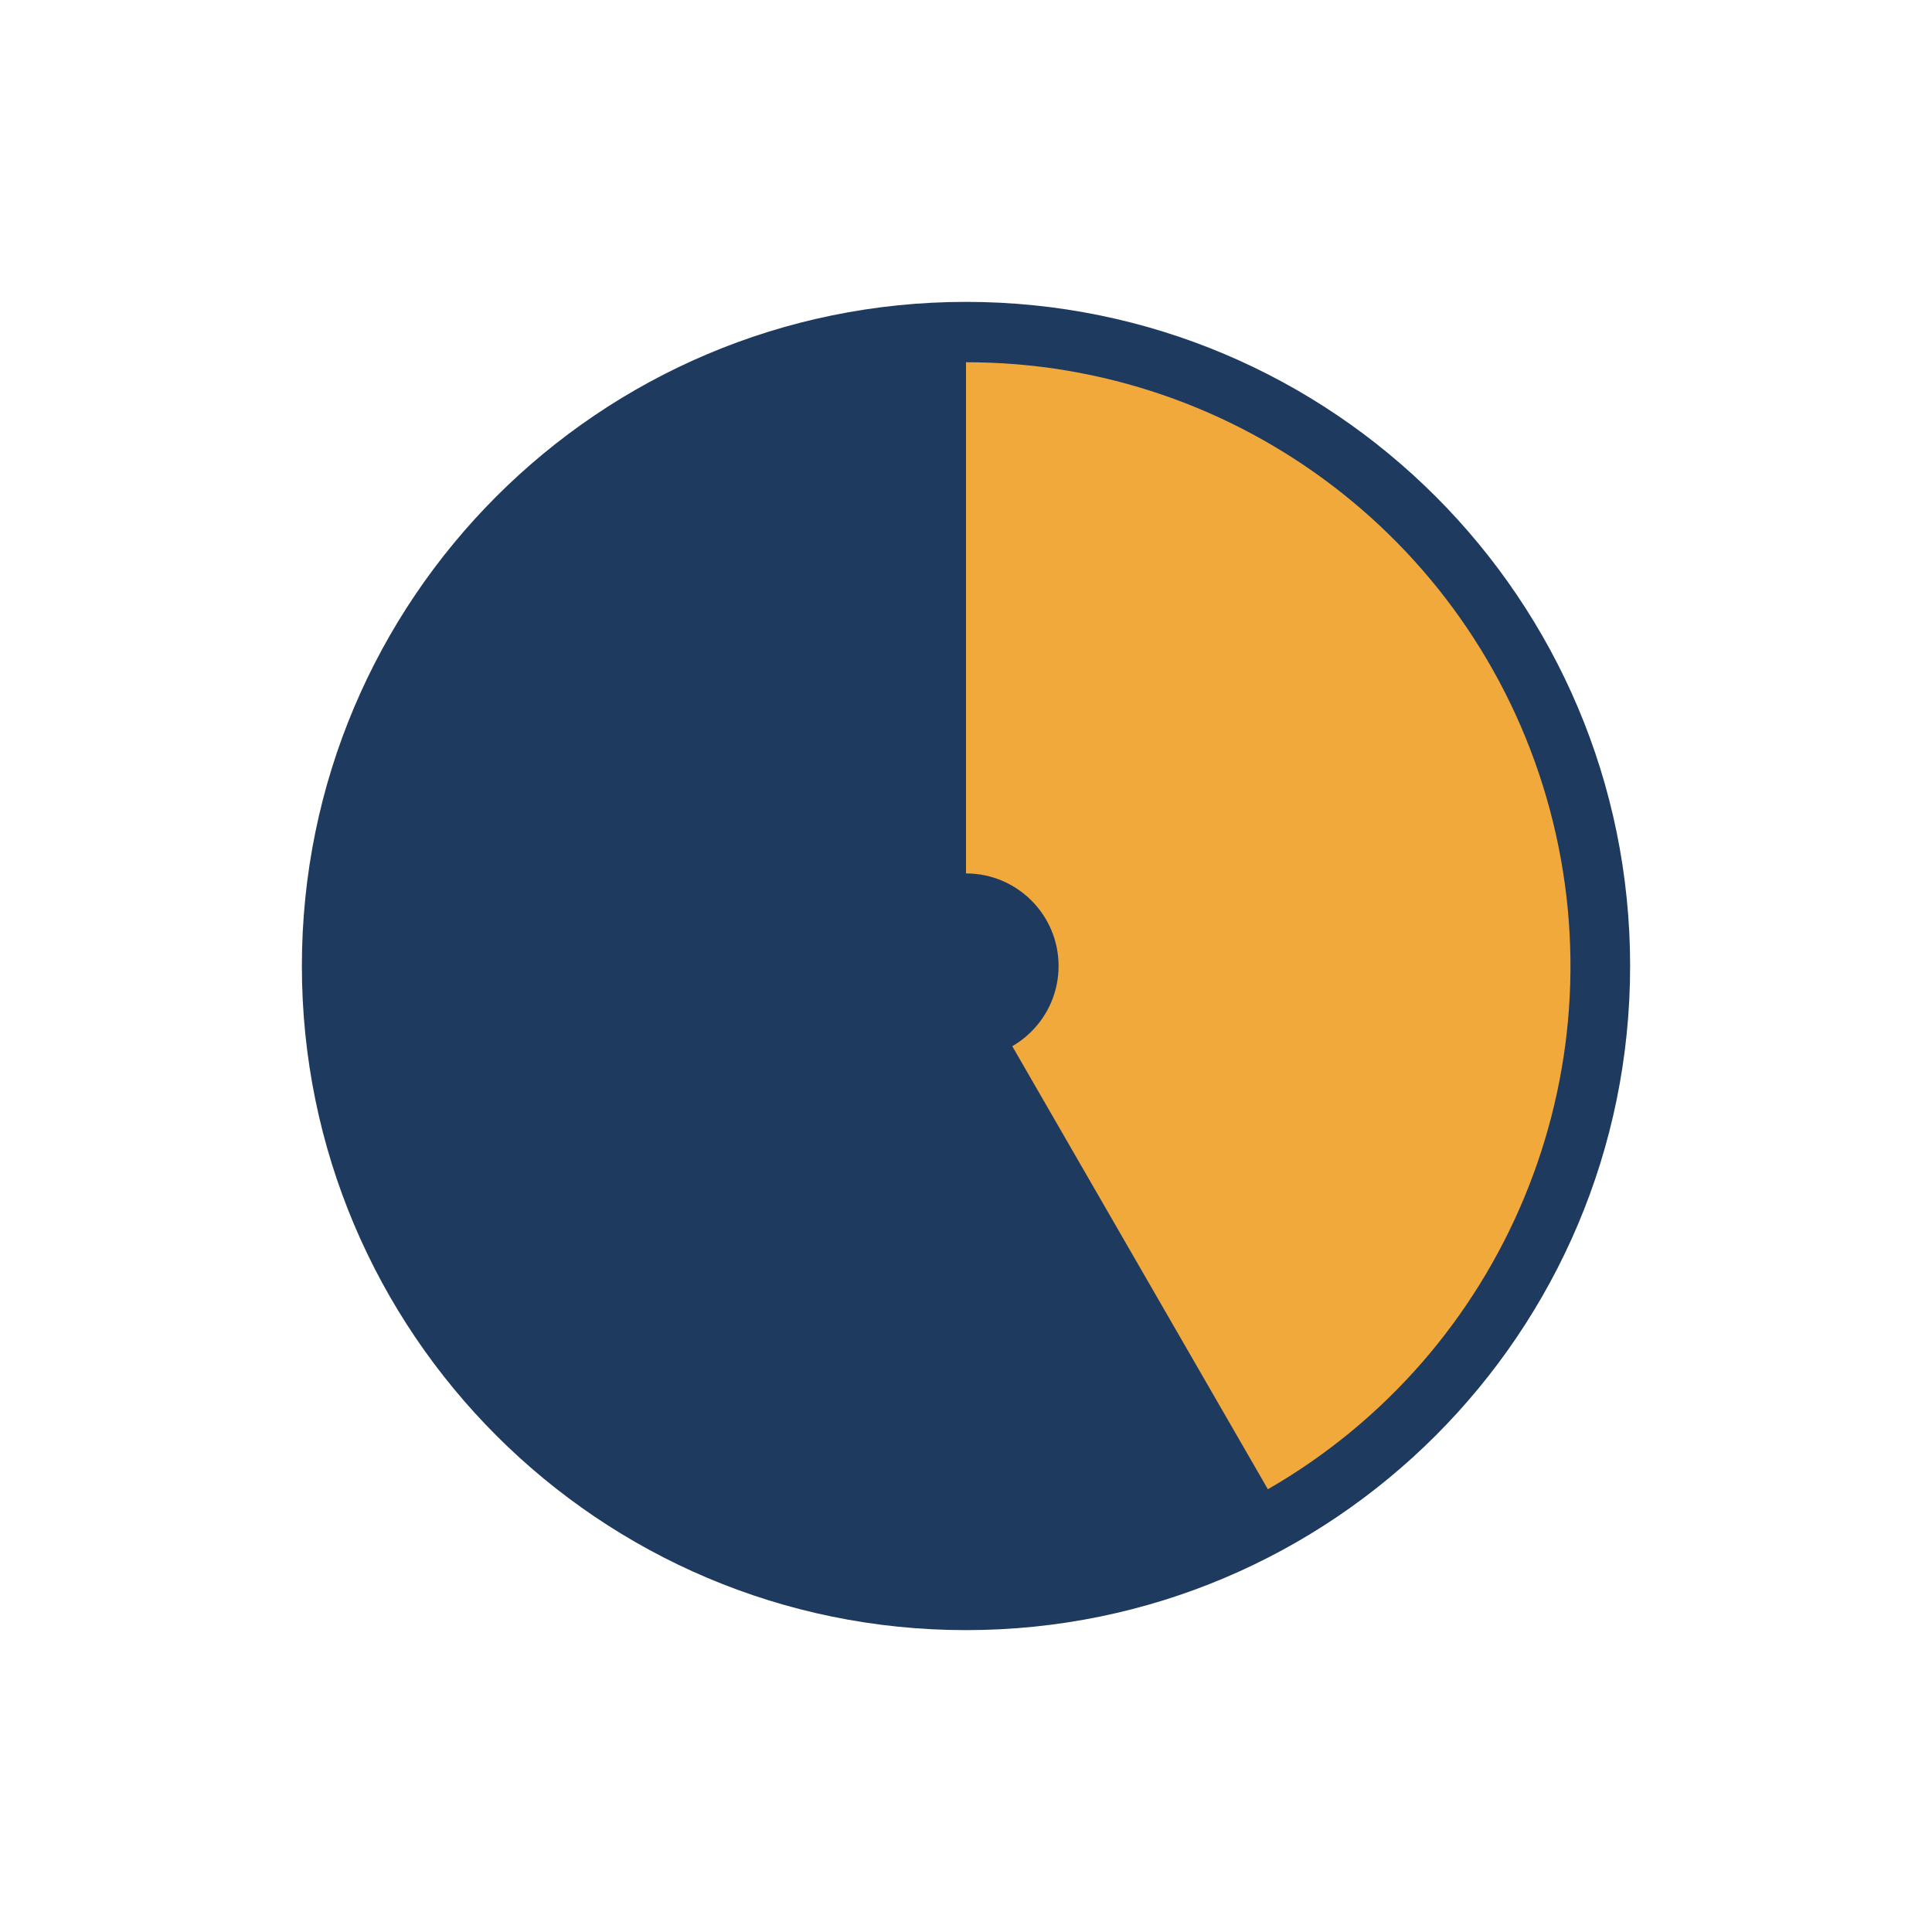
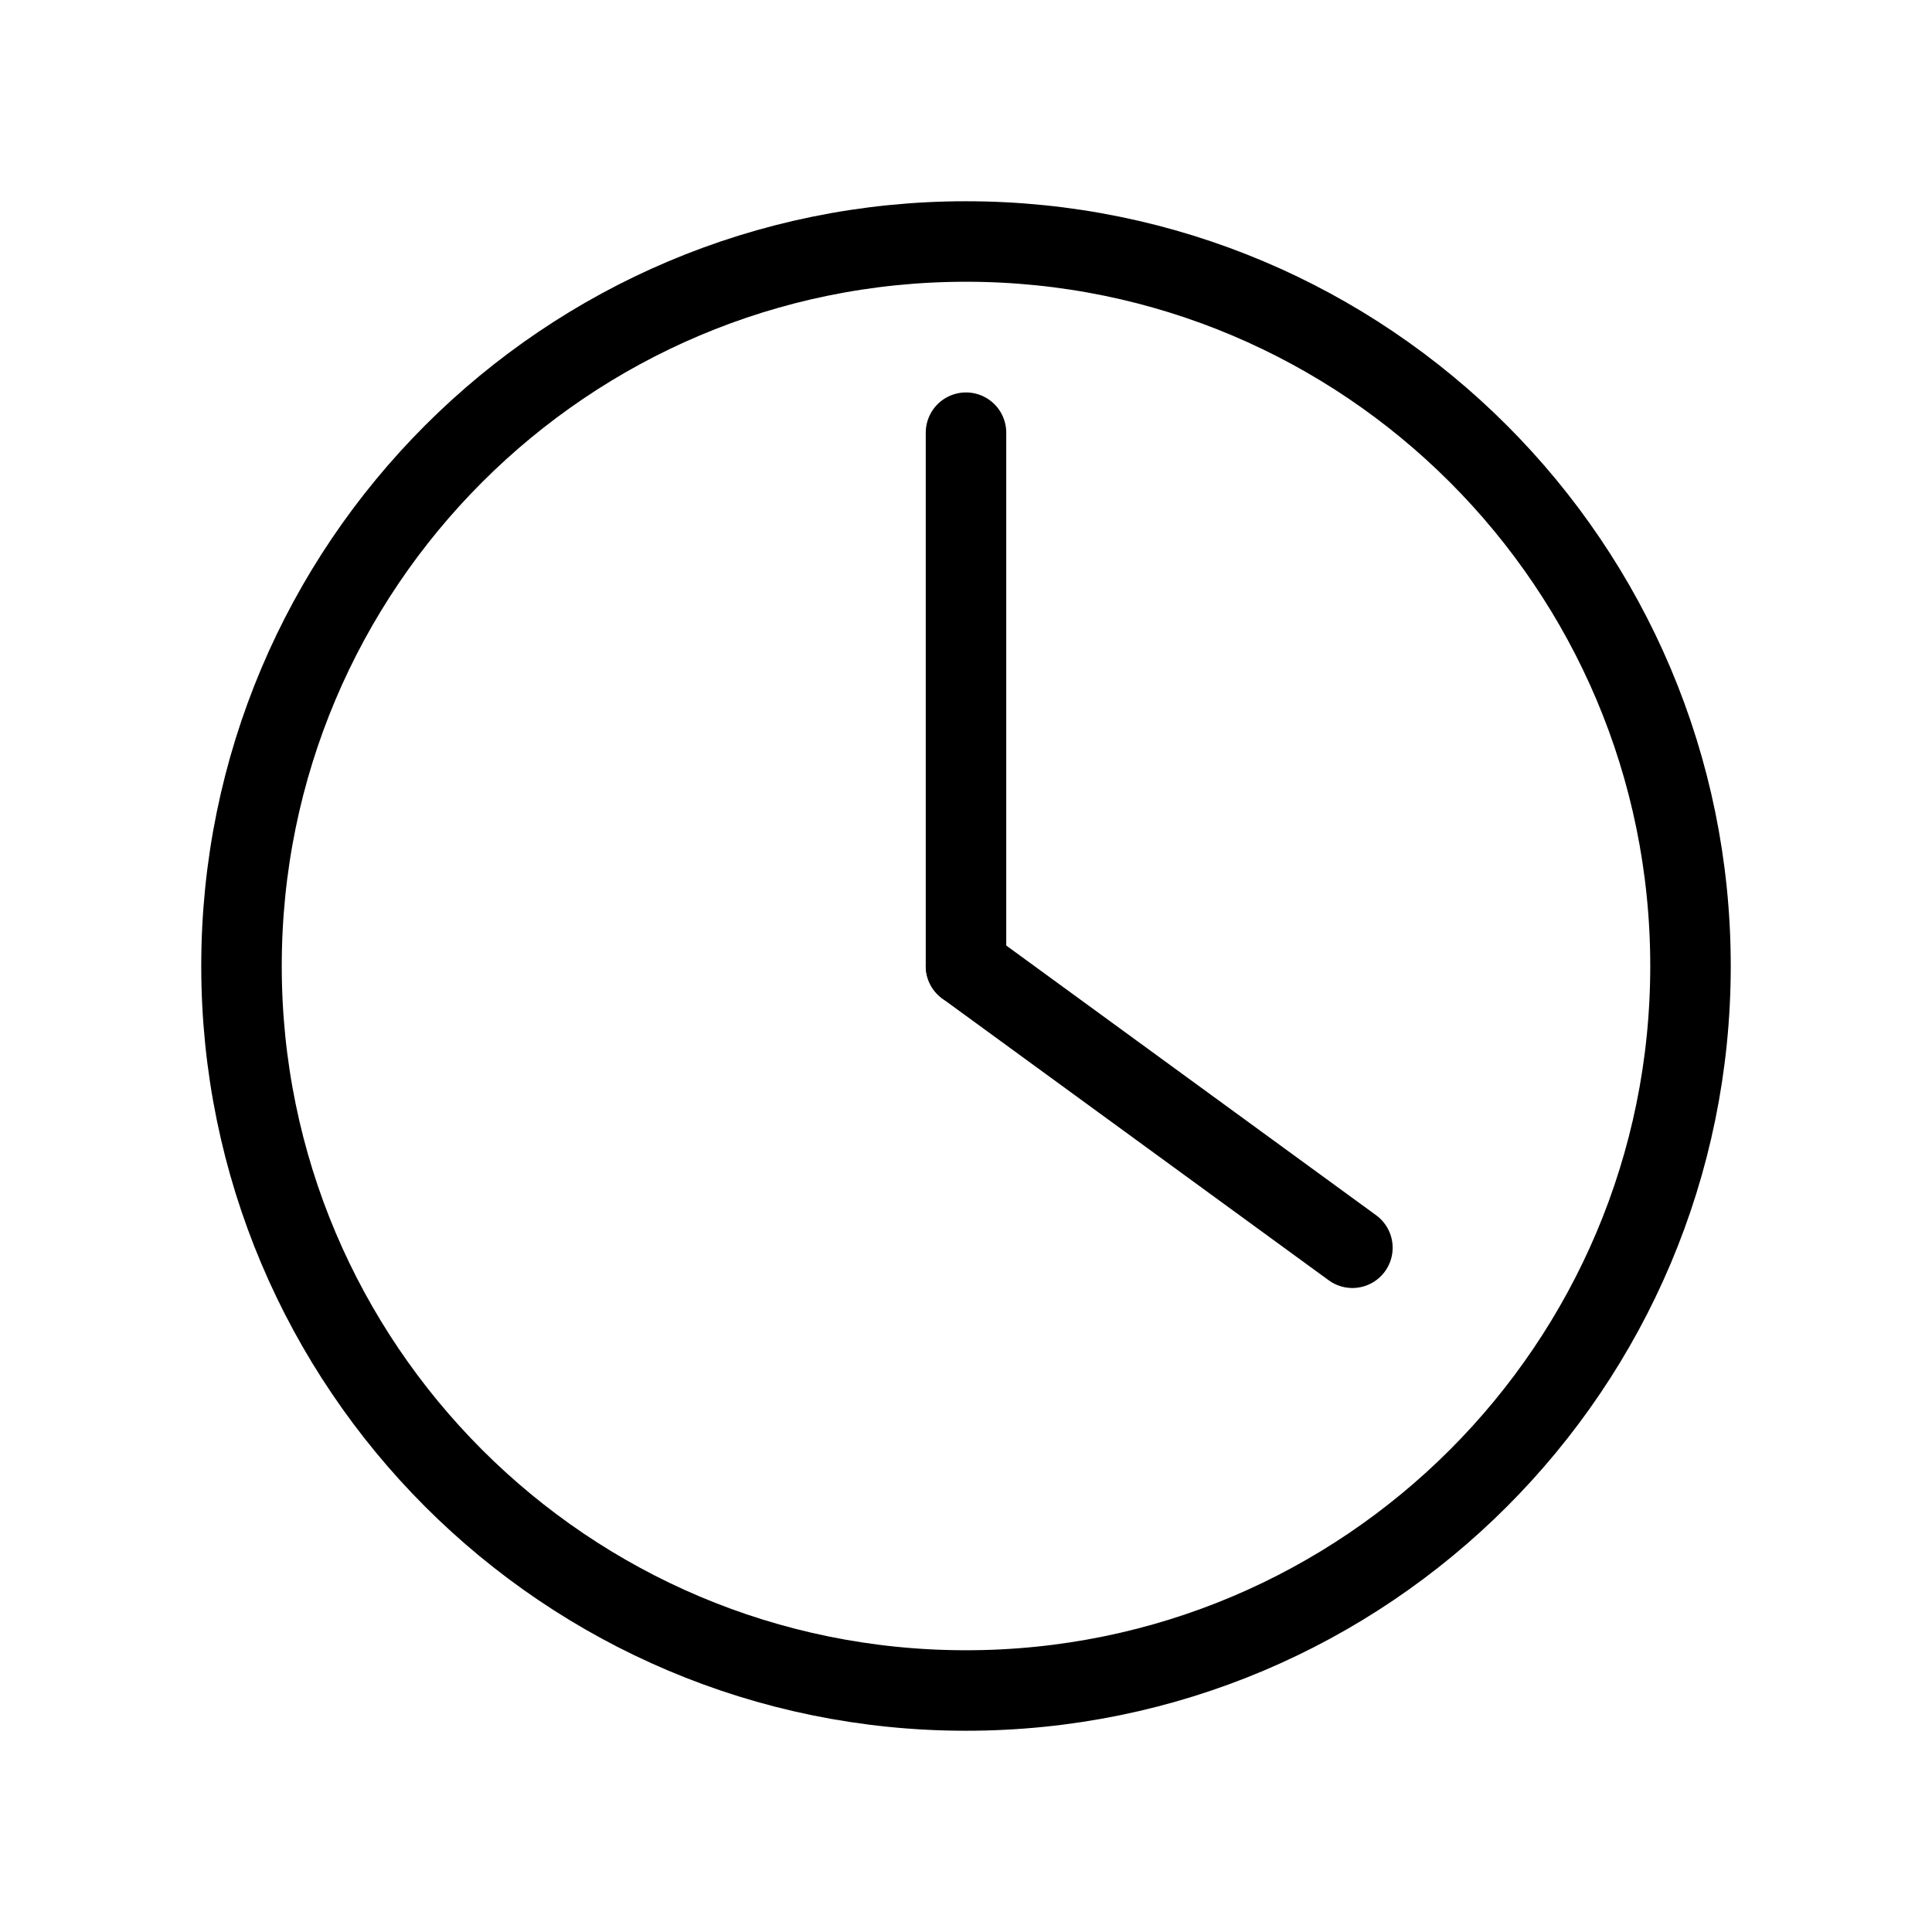
- <svg xmlns="http://www.w3.org/2000/svg" viewBox="0 0 960 960" width="960" height="960">
-   <circle cx="480" cy="480" r="330" fill="#1F3A5F" />
-   <path d="M480 480 L480 180 A300 300 0 0 1 630 740 Z" fill="#F2A93B" />
-   <circle cx="480" cy="480" r="46" fill="#1F3A5F" />
+ <svg xmlns="http://www.w3.org/2000/svg" viewBox="0 0 960 960">
+   <g stroke="#000" fill="none" fill-rule="evenodd" stroke-width="40" stroke-linejoin="round" stroke-linecap="round">
+     <circle cx="480" cy="480" r="360" />
+     <path d="M480 480 L480 215" />
+     <path d="M480 480 L672 620" />
+   </g>
</svg>
